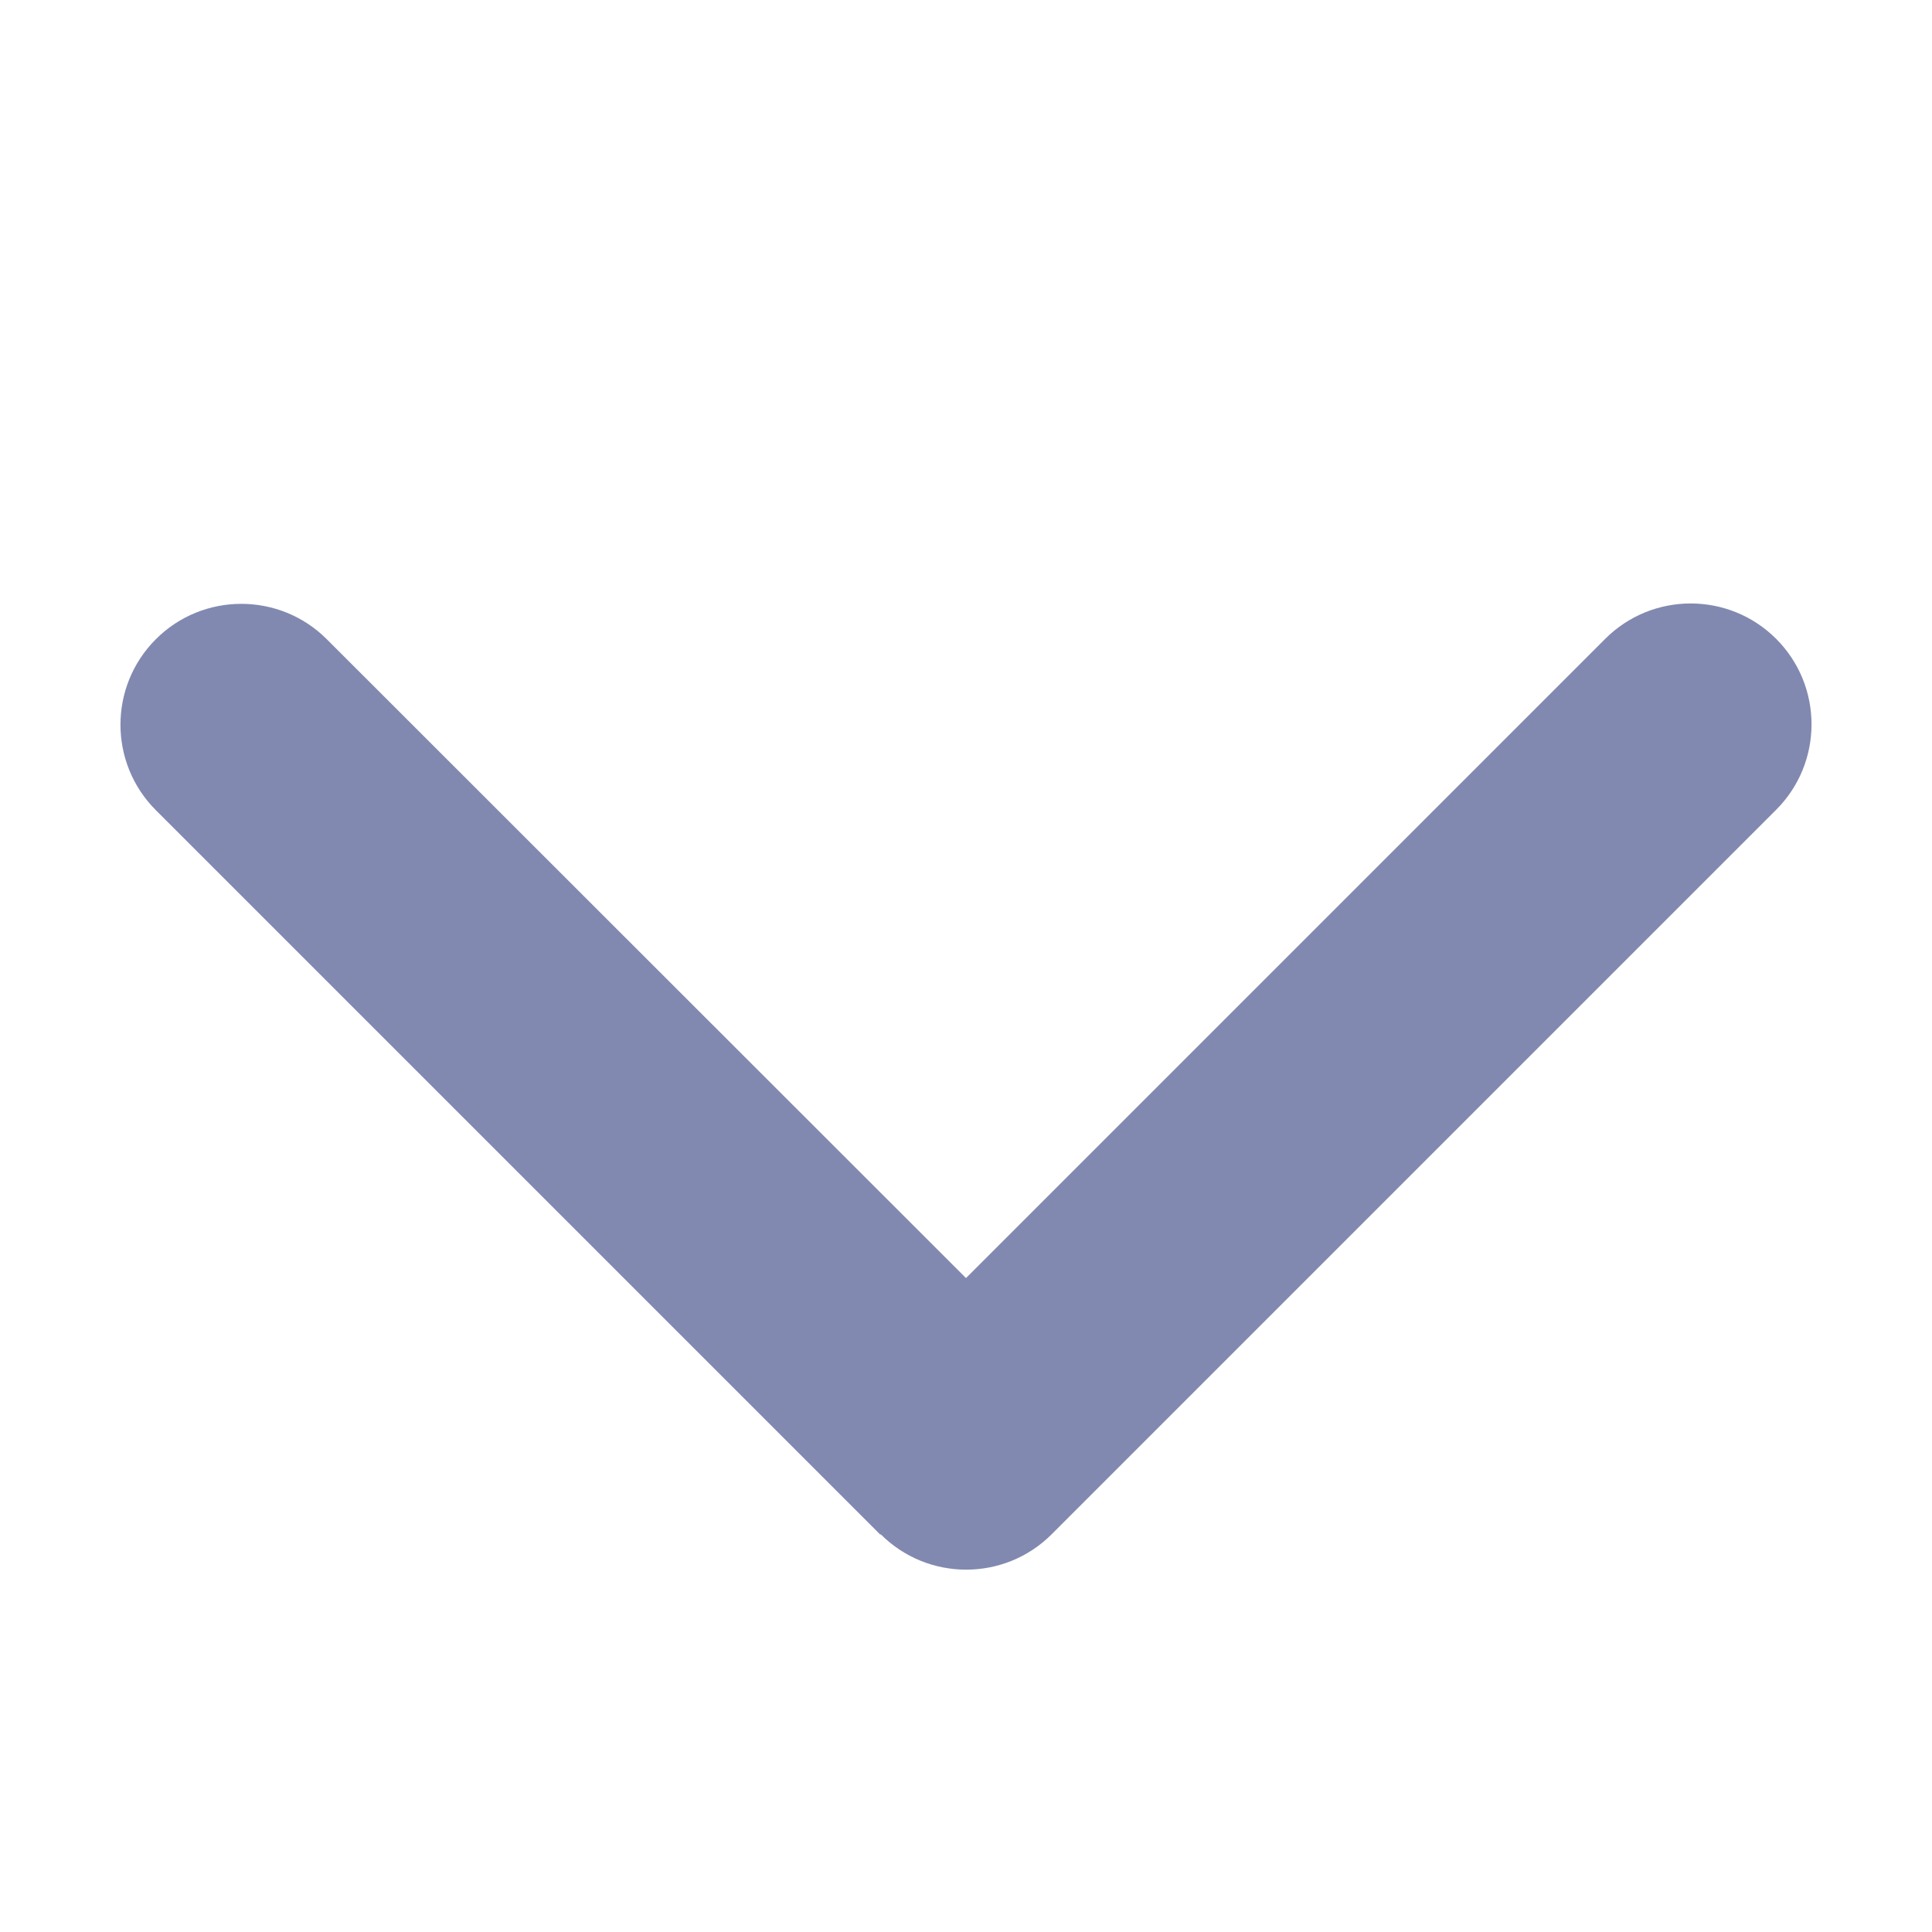
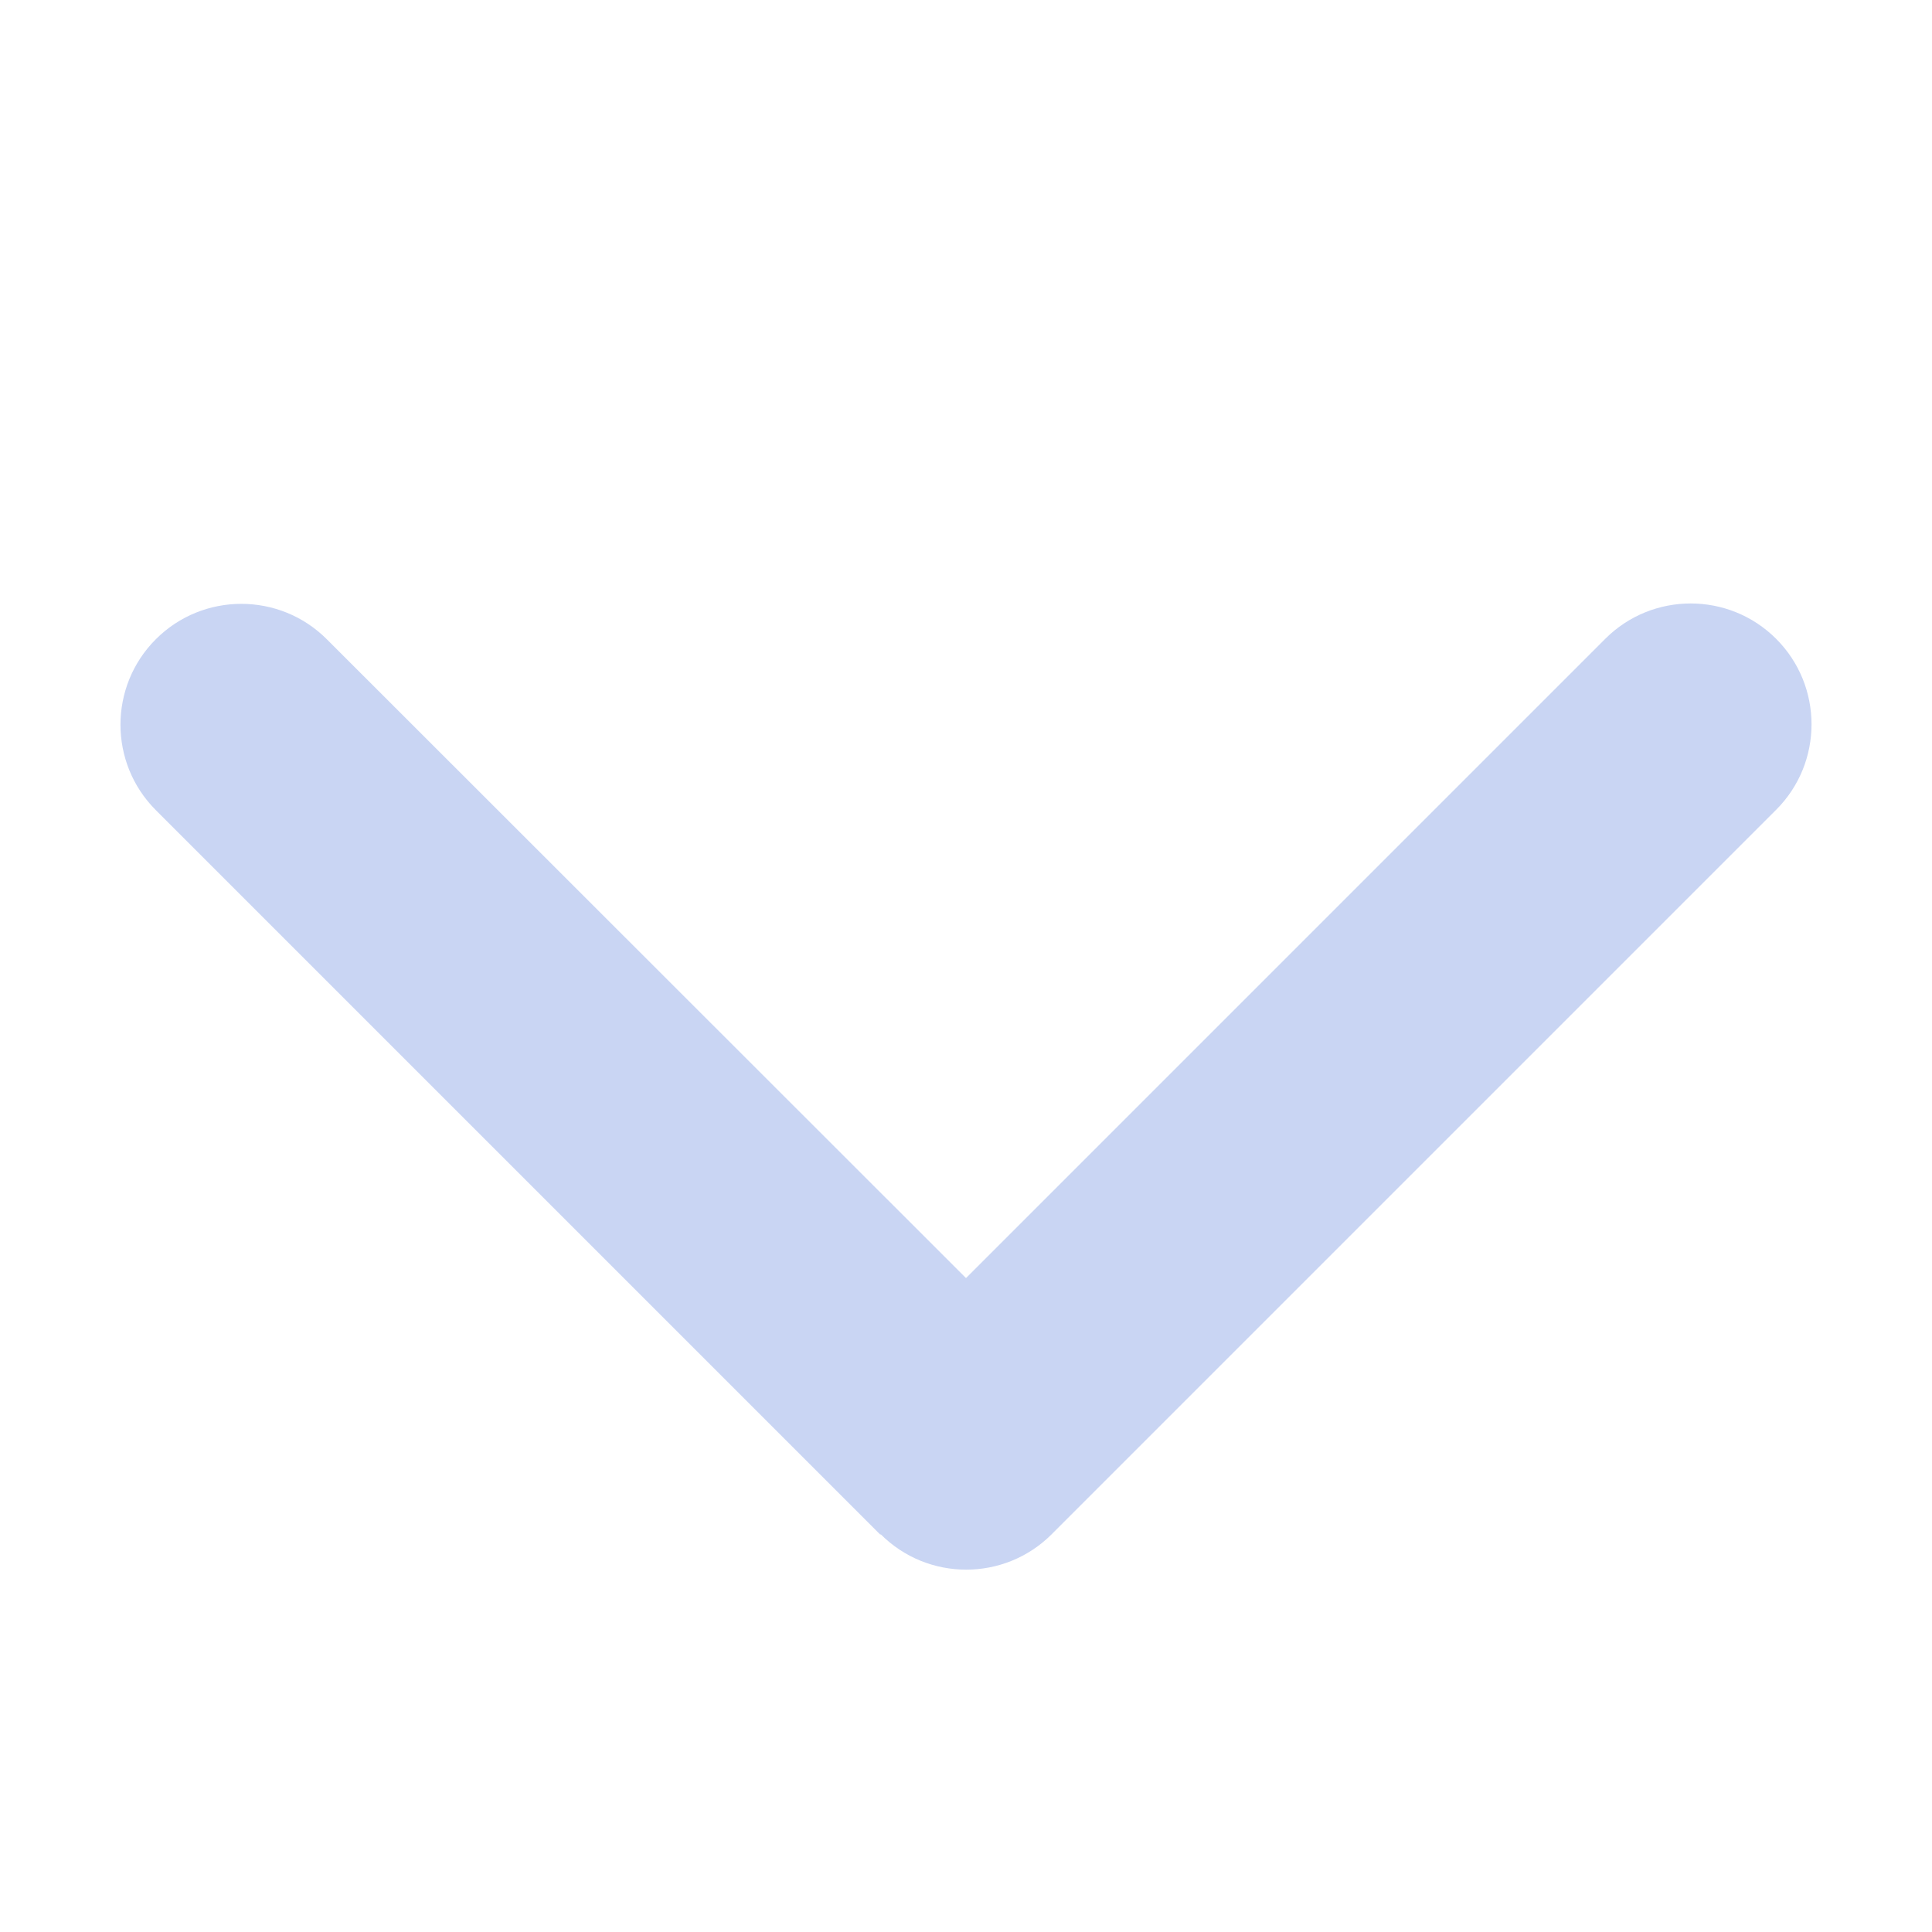
<svg xmlns="http://www.w3.org/2000/svg" viewBox="0 0 512 512">
-   <path fill="#8189b0" d="M233.4 406.6c12.5 12.5 32.8 12.5 45.3 0l192-192c12.5-12.5 12.5-32.8 0-45.3s-32.8-12.5-45.3 0L256 338.7 86.6 169.4c-12.5-12.5-32.8-12.5-45.3 0s-12.5 32.8 0 45.3l192 192z" />
+   <path fill="#c9d5f3" d="M233.4 406.6c12.5 12.5 32.8 12.5 45.3 0l192-192c12.5-12.5 12.5-32.8 0-45.3s-32.8-12.5-45.3 0L256 338.7 86.6 169.4c-12.5-12.5-32.8-12.5-45.3 0s-12.5 32.8 0 45.3l192 192z" />
</svg>
